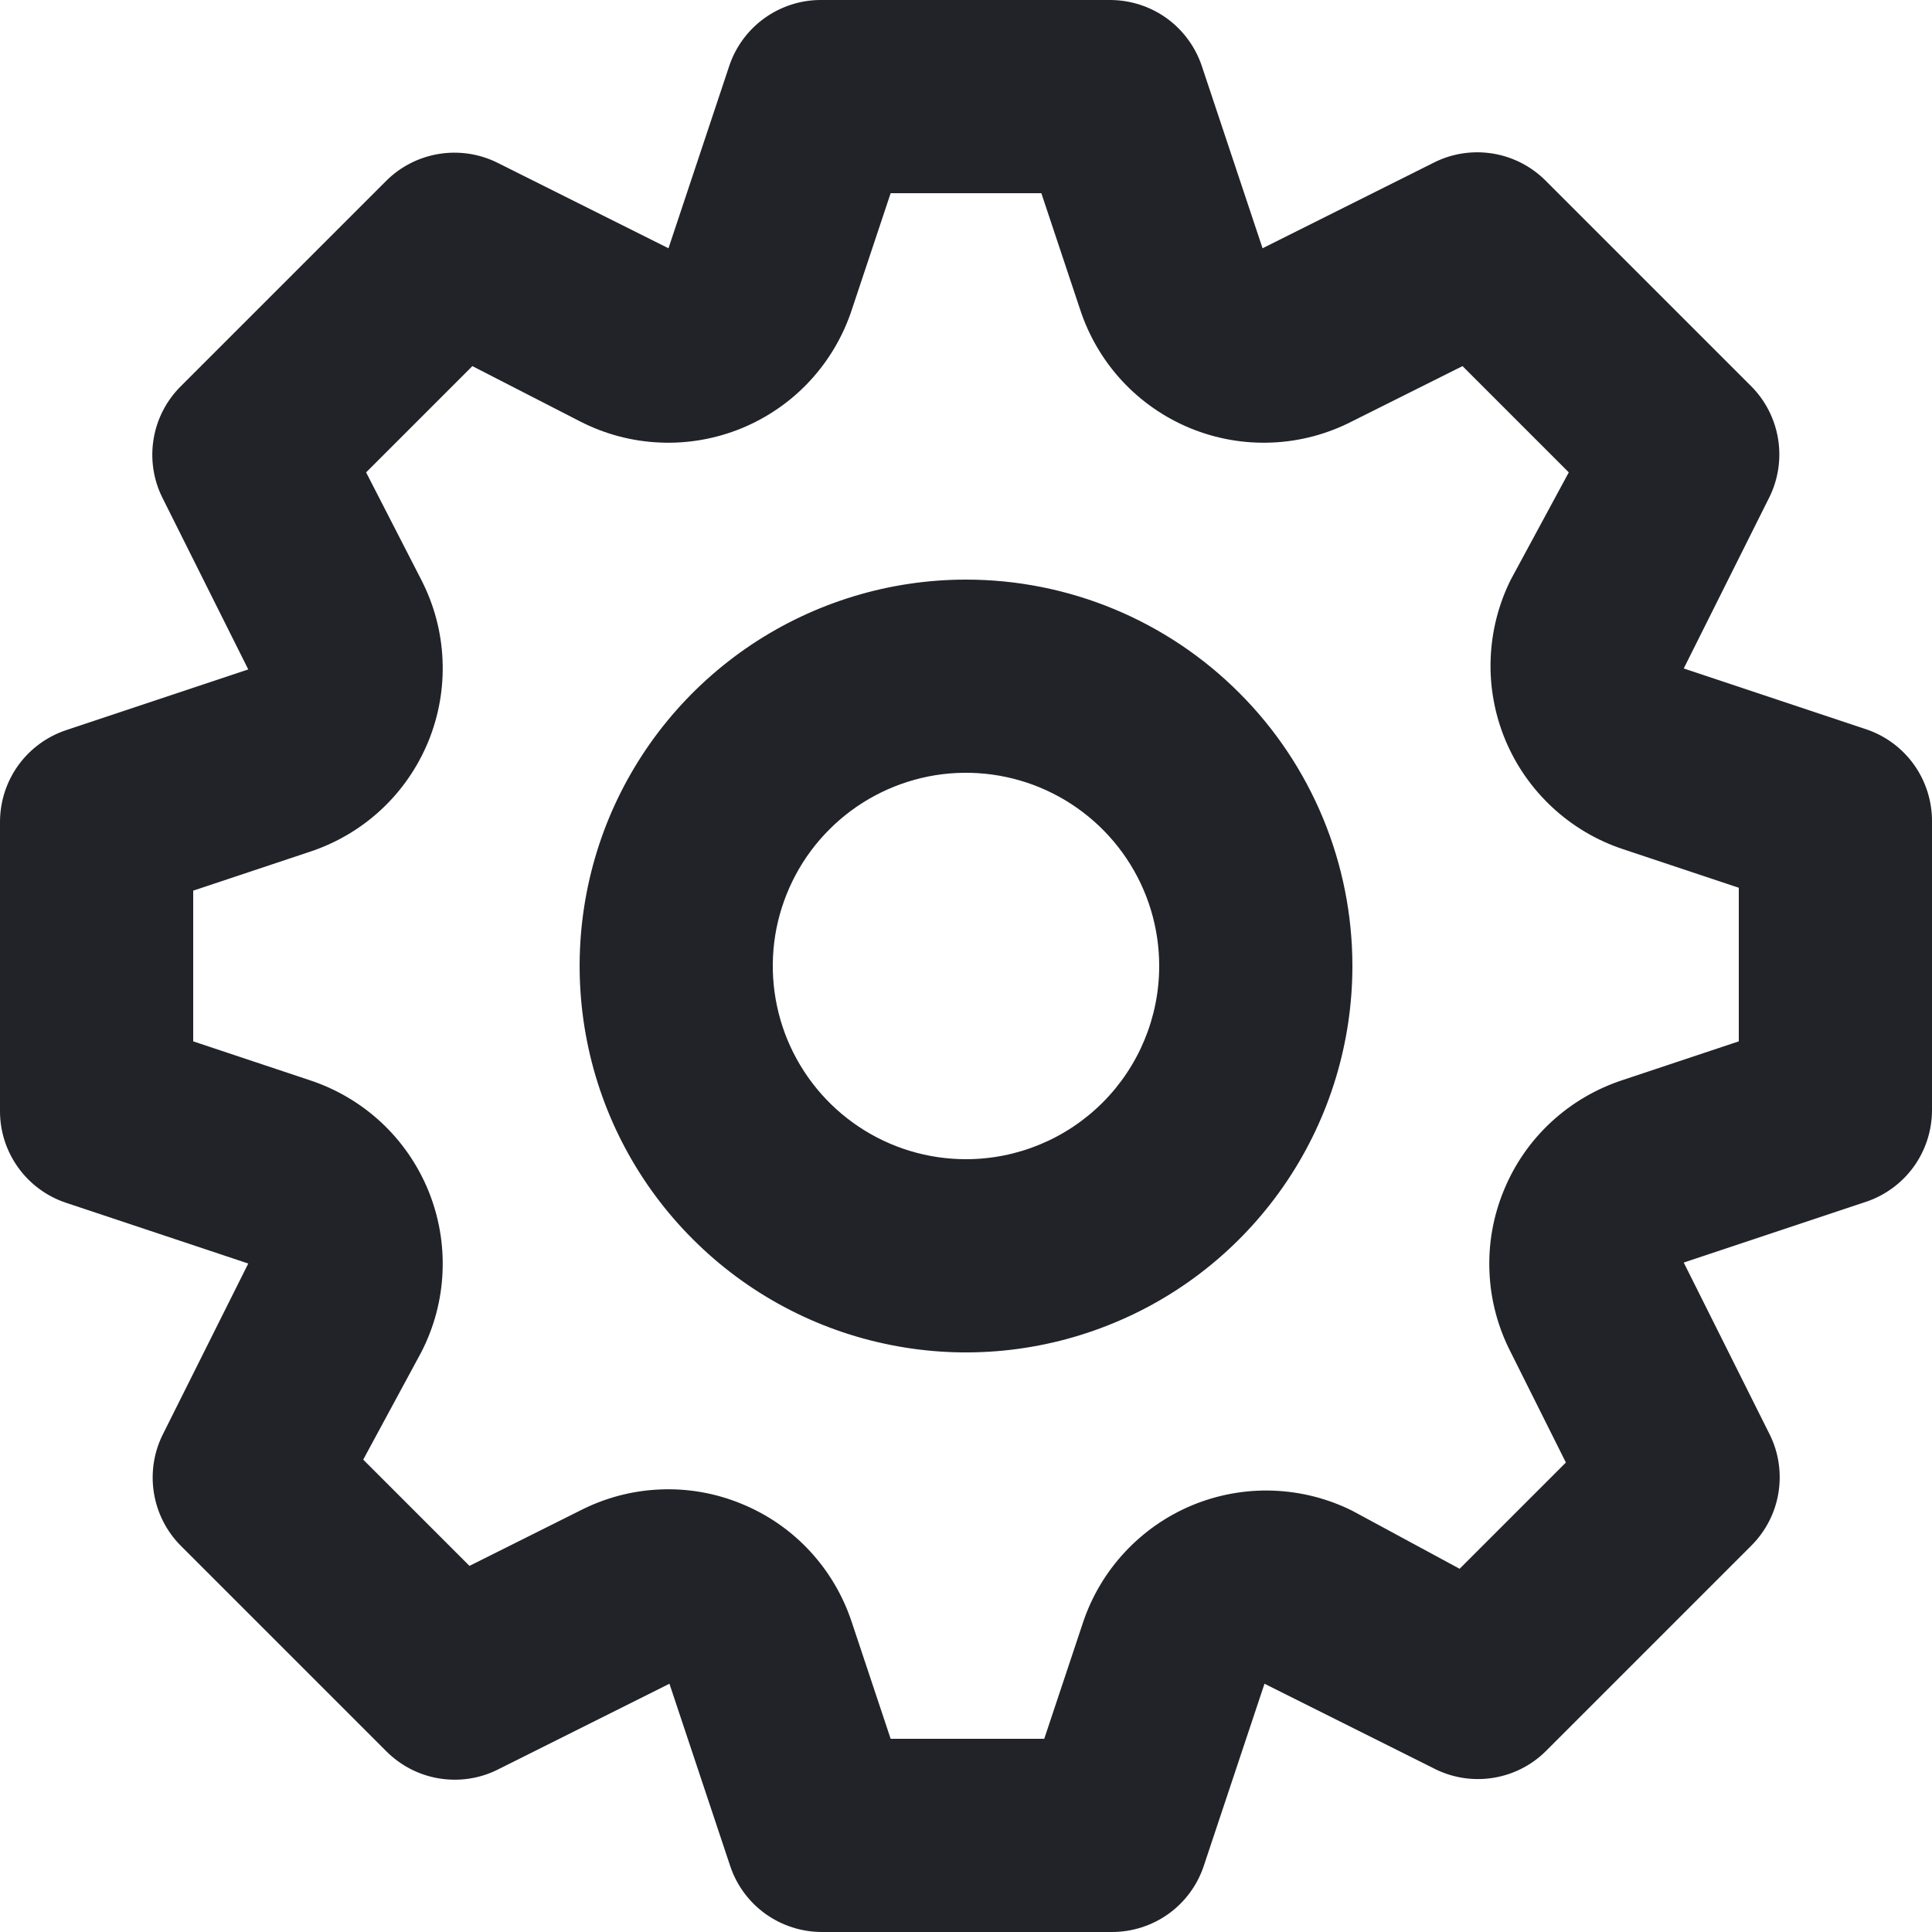
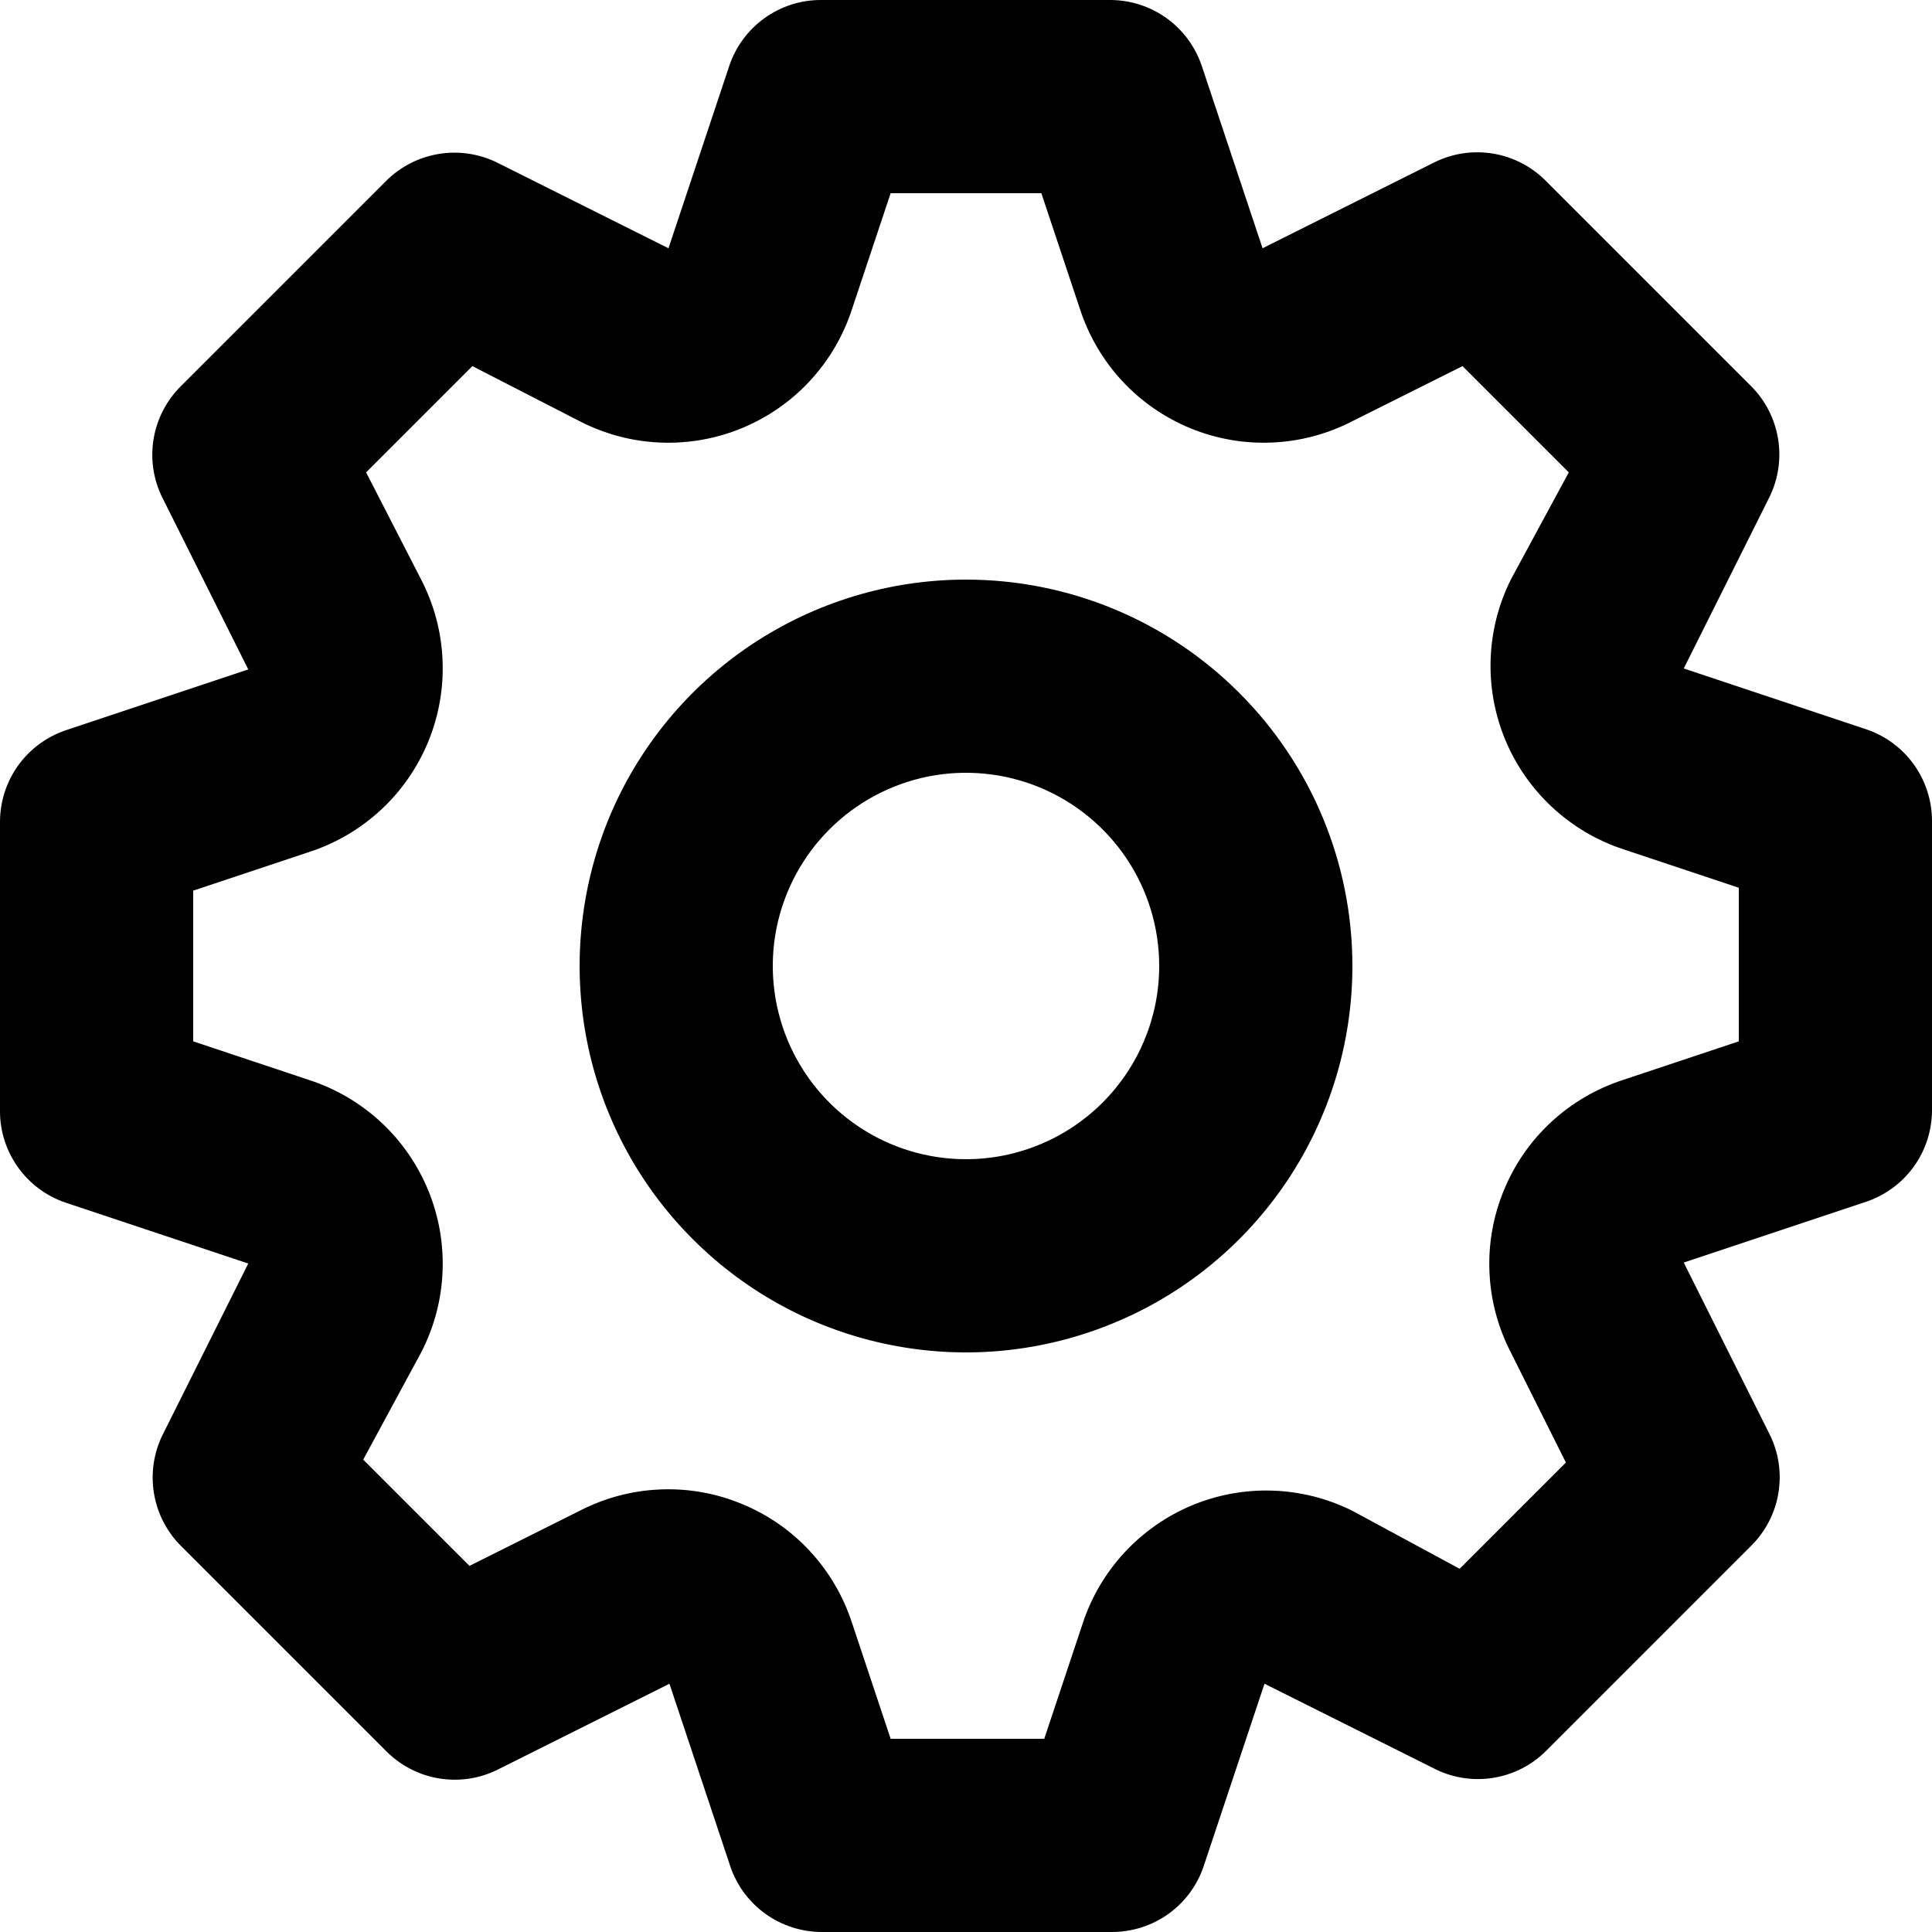
- <svg xmlns="http://www.w3.org/2000/svg" width="20" height="20" viewBox="0 0 20 20" fill="none">
-   <path d="M19.32 7.55L17.43 6.92L18.32 5.14C18.41 4.954 18.44 4.744 18.406 4.54C18.372 4.336 18.276 4.147 18.13 4L16 1.87C15.852 1.722 15.662 1.624 15.456 1.59C15.249 1.556 15.037 1.587 14.85 1.68L13.07 2.57L12.44 0.68C12.373 0.483 12.247 0.312 12.079 0.19C11.91 0.068 11.708 0.002 11.5 3.33354e-06H8.5C8.29 -0.001 8.086 0.065 7.915 0.187C7.745 0.309 7.617 0.481 7.55 0.68L6.92 2.57L5.14 1.68C4.954 1.59 4.744 1.56 4.54 1.594C4.336 1.628 4.147 1.724 4 1.87L1.87 4C1.722 4.148 1.624 4.338 1.59 4.544C1.556 4.751 1.587 4.963 1.68 5.15L2.57 6.93L0.68 7.56C0.483 7.627 0.312 7.753 0.19 7.921C0.068 8.09 0.002 8.292 3.33354e-06 8.5V11.5C-0.001 11.71 0.065 11.914 0.187 12.085C0.309 12.255 0.481 12.383 0.68 12.45L2.57 13.08L1.68 14.86C1.59 15.046 1.56 15.256 1.594 15.46C1.628 15.664 1.724 15.853 1.87 16L4 18.13C4.148 18.278 4.338 18.376 4.544 18.41C4.751 18.444 4.963 18.413 5.15 18.32L6.93 17.43L7.56 19.32C7.627 19.519 7.755 19.691 7.925 19.813C8.096 19.935 8.3 20 8.51 20H11.51C11.72 20 11.924 19.935 12.095 19.813C12.265 19.691 12.393 19.519 12.46 19.32L13.09 17.43L14.87 18.32C15.055 18.408 15.263 18.437 15.465 18.403C15.667 18.369 15.854 18.274 16 18.13L18.13 16C18.278 15.852 18.376 15.662 18.41 15.456C18.444 15.249 18.413 15.037 18.32 14.85L17.43 13.07L19.32 12.44C19.517 12.373 19.688 12.247 19.81 12.079C19.932 11.91 19.998 11.708 20 11.5V8.5C20 8.29 19.935 8.086 19.813 7.915C19.691 7.745 19.519 7.617 19.32 7.55ZM18 10.78L16.8 11.18C16.524 11.27 16.271 11.418 16.058 11.615C15.845 11.812 15.678 12.053 15.568 12.322C15.457 12.59 15.406 12.879 15.419 13.169C15.431 13.459 15.507 13.742 15.64 14L16.21 15.14L15.11 16.24L14 15.64C13.744 15.512 13.463 15.441 13.176 15.431C12.89 15.421 12.605 15.473 12.34 15.583C12.076 15.693 11.838 15.859 11.643 16.069C11.448 16.279 11.3 16.528 11.21 16.8L10.81 18H9.22L8.82 16.8C8.73 16.524 8.582 16.271 8.385 16.058C8.188 15.845 7.947 15.678 7.678 15.568C7.41 15.457 7.121 15.406 6.831 15.419C6.541 15.431 6.258 15.507 6 15.64L4.86 16.21L3.76 15.11L4.36 14C4.493 13.742 4.569 13.459 4.581 13.169C4.594 12.879 4.543 12.59 4.433 12.322C4.322 12.053 4.155 11.812 3.942 11.615C3.729 11.418 3.476 11.27 3.2 11.18L2 10.78V9.22L3.2 8.82C3.476 8.73 3.729 8.582 3.942 8.385C4.155 8.188 4.322 7.947 4.433 7.678C4.543 7.41 4.594 7.121 4.581 6.831C4.569 6.541 4.493 6.258 4.36 6L3.79 4.89L4.89 3.79L6 4.36C6.258 4.493 6.541 4.569 6.831 4.581C7.121 4.594 7.41 4.543 7.678 4.433C7.947 4.322 8.188 4.155 8.385 3.942C8.582 3.729 8.73 3.476 8.82 3.2L9.22 2H10.78L11.18 3.2C11.27 3.476 11.418 3.729 11.615 3.942C11.812 4.155 12.053 4.322 12.322 4.433C12.59 4.543 12.879 4.594 13.169 4.581C13.459 4.569 13.742 4.493 14 4.36L15.14 3.79L16.24 4.89L15.64 6C15.512 6.256 15.441 6.537 15.431 6.824C15.421 7.11 15.473 7.395 15.583 7.66C15.693 7.924 15.859 8.162 16.069 8.357C16.279 8.552 16.528 8.7 16.8 8.79L18 9.19V10.78ZM10 6C9.209 6 8.436 6.235 7.778 6.674C7.12 7.114 6.607 7.738 6.304 8.469C6.002 9.2 5.923 10.004 6.077 10.78C6.231 11.556 6.612 12.269 7.172 12.828C7.731 13.388 8.444 13.769 9.22 13.923C9.996 14.078 10.8 13.998 11.531 13.695C12.262 13.393 12.886 12.88 13.326 12.222C13.765 11.565 14 10.791 14 10C14 8.939 13.579 7.922 12.828 7.172C12.078 6.421 11.061 6 10 6ZM10 12C9.604 12 9.218 11.883 8.889 11.663C8.56 11.443 8.304 11.131 8.152 10.765C8.001 10.4 7.961 9.998 8.038 9.61C8.116 9.222 8.306 8.865 8.586 8.586C8.865 8.306 9.222 8.116 9.61 8.038C9.998 7.961 10.4 8.001 10.765 8.152C11.131 8.304 11.443 8.56 11.663 8.889C11.883 9.218 12 9.604 12 10C12 10.53 11.789 11.039 11.414 11.414C11.039 11.789 10.53 12 10 12Z" fill="#212329" />
+ <svg xmlns="http://www.w3.org/2000/svg" viewBox="0 0 20 20">
+   <path d="M19.32 7.55L17.43 6.92L18.32 5.14C18.41 4.954 18.44 4.744 18.406 4.54C18.372 4.336 18.276 4.147 18.13 4L16 1.87C15.852 1.722 15.662 1.624 15.456 1.59C15.249 1.556 15.037 1.587 14.85 1.68L13.07 2.57L12.44 0.68C12.373 0.483 12.247 0.312 12.079 0.19C11.91 0.068 11.708 0.002 11.5 3.33354e-06H8.5C8.29 -0.001 8.086 0.065 7.915 0.187C7.745 0.309 7.617 0.481 7.55 0.68L6.92 2.57L5.14 1.68C4.954 1.59 4.744 1.56 4.54 1.594C4.336 1.628 4.147 1.724 4 1.87L1.87 4C1.722 4.148 1.624 4.338 1.59 4.544C1.556 4.751 1.587 4.963 1.68 5.15L2.57 6.93L0.68 7.56C0.483 7.627 0.312 7.753 0.19 7.921C0.068 8.09 0.002 8.292 3.33354e-06 8.5V11.5C-0.001 11.71 0.065 11.914 0.187 12.085C0.309 12.255 0.481 12.383 0.68 12.45L2.57 13.08L1.68 14.86C1.59 15.046 1.56 15.256 1.594 15.46C1.628 15.664 1.724 15.853 1.87 16L4 18.13C4.148 18.278 4.338 18.376 4.544 18.41C4.751 18.444 4.963 18.413 5.15 18.32L6.93 17.43L7.56 19.32C7.627 19.519 7.755 19.691 7.925 19.813C8.096 19.935 8.3 20 8.51 20H11.51C11.72 20 11.924 19.935 12.095 19.813C12.265 19.691 12.393 19.519 12.46 19.32L13.09 17.43L14.87 18.32C15.055 18.408 15.263 18.437 15.465 18.403C15.667 18.369 15.854 18.274 16 18.13L18.13 16C18.278 15.852 18.376 15.662 18.41 15.456C18.444 15.249 18.413 15.037 18.32 14.85L17.43 13.07L19.32 12.44C19.517 12.373 19.688 12.247 19.81 12.079C19.932 11.91 19.998 11.708 20 11.5V8.5C20 8.29 19.935 8.086 19.813 7.915C19.691 7.745 19.519 7.617 19.32 7.55ZM18 10.78L16.8 11.18C16.524 11.27 16.271 11.418 16.058 11.615C15.845 11.812 15.678 12.053 15.568 12.322C15.457 12.59 15.406 12.879 15.419 13.169C15.431 13.459 15.507 13.742 15.64 14L16.21 15.14L15.11 16.24L14 15.64C13.744 15.512 13.463 15.441 13.176 15.431C12.89 15.421 12.605 15.473 12.34 15.583C12.076 15.693 11.838 15.859 11.643 16.069C11.448 16.279 11.3 16.528 11.21 16.8L10.81 18H9.22L8.82 16.8C8.73 16.524 8.582 16.271 8.385 16.058C8.188 15.845 7.947 15.678 7.678 15.568C7.41 15.457 7.121 15.406 6.831 15.419C6.541 15.431 6.258 15.507 6 15.64L4.86 16.21L3.76 15.11L4.36 14C4.493 13.742 4.569 13.459 4.581 13.169C4.594 12.879 4.543 12.59 4.433 12.322C4.322 12.053 4.155 11.812 3.942 11.615C3.729 11.418 3.476 11.27 3.2 11.18L2 10.78V9.22L3.2 8.82C3.476 8.73 3.729 8.582 3.942 8.385C4.155 8.188 4.322 7.947 4.433 7.678C4.543 7.41 4.594 7.121 4.581 6.831C4.569 6.541 4.493 6.258 4.36 6L3.79 4.89L4.89 3.79L6 4.36C6.258 4.493 6.541 4.569 6.831 4.581C7.121 4.594 7.41 4.543 7.678 4.433C7.947 4.322 8.188 4.155 8.385 3.942C8.582 3.729 8.73 3.476 8.82 3.2L9.22 2H10.78L11.18 3.2C11.27 3.476 11.418 3.729 11.615 3.942C11.812 4.155 12.053 4.322 12.322 4.433C12.59 4.543 12.879 4.594 13.169 4.581C13.459 4.569 13.742 4.493 14 4.36L15.14 3.79L16.24 4.89L15.64 6C15.512 6.256 15.441 6.537 15.431 6.824C15.421 7.11 15.473 7.395 15.583 7.66C15.693 7.924 15.859 8.162 16.069 8.357C16.279 8.552 16.528 8.7 16.8 8.79L18 9.19V10.78ZM10 6C9.209 6 8.436 6.235 7.778 6.674C7.12 7.114 6.607 7.738 6.304 8.469C6.002 9.2 5.923 10.004 6.077 10.78C6.231 11.556 6.612 12.269 7.172 12.828C7.731 13.388 8.444 13.769 9.22 13.923C9.996 14.078 10.8 13.998 11.531 13.695C12.262 13.393 12.886 12.88 13.326 12.222C13.765 11.565 14 10.791 14 10C14 8.939 13.579 7.922 12.828 7.172C12.078 6.421 11.061 6 10 6ZM10 12C9.604 12 9.218 11.883 8.889 11.663C8.56 11.443 8.304 11.131 8.152 10.765C8.001 10.4 7.961 9.998 8.038 9.61C8.116 9.222 8.306 8.865 8.586 8.586C8.865 8.306 9.222 8.116 9.61 8.038C9.998 7.961 10.4 8.001 10.765 8.152C11.131 8.304 11.443 8.56 11.663 8.889C11.883 9.218 12 9.604 12 10C12 10.53 11.789 11.039 11.414 11.414C11.039 11.789 10.53 12 10 12Z" />
</svg>
